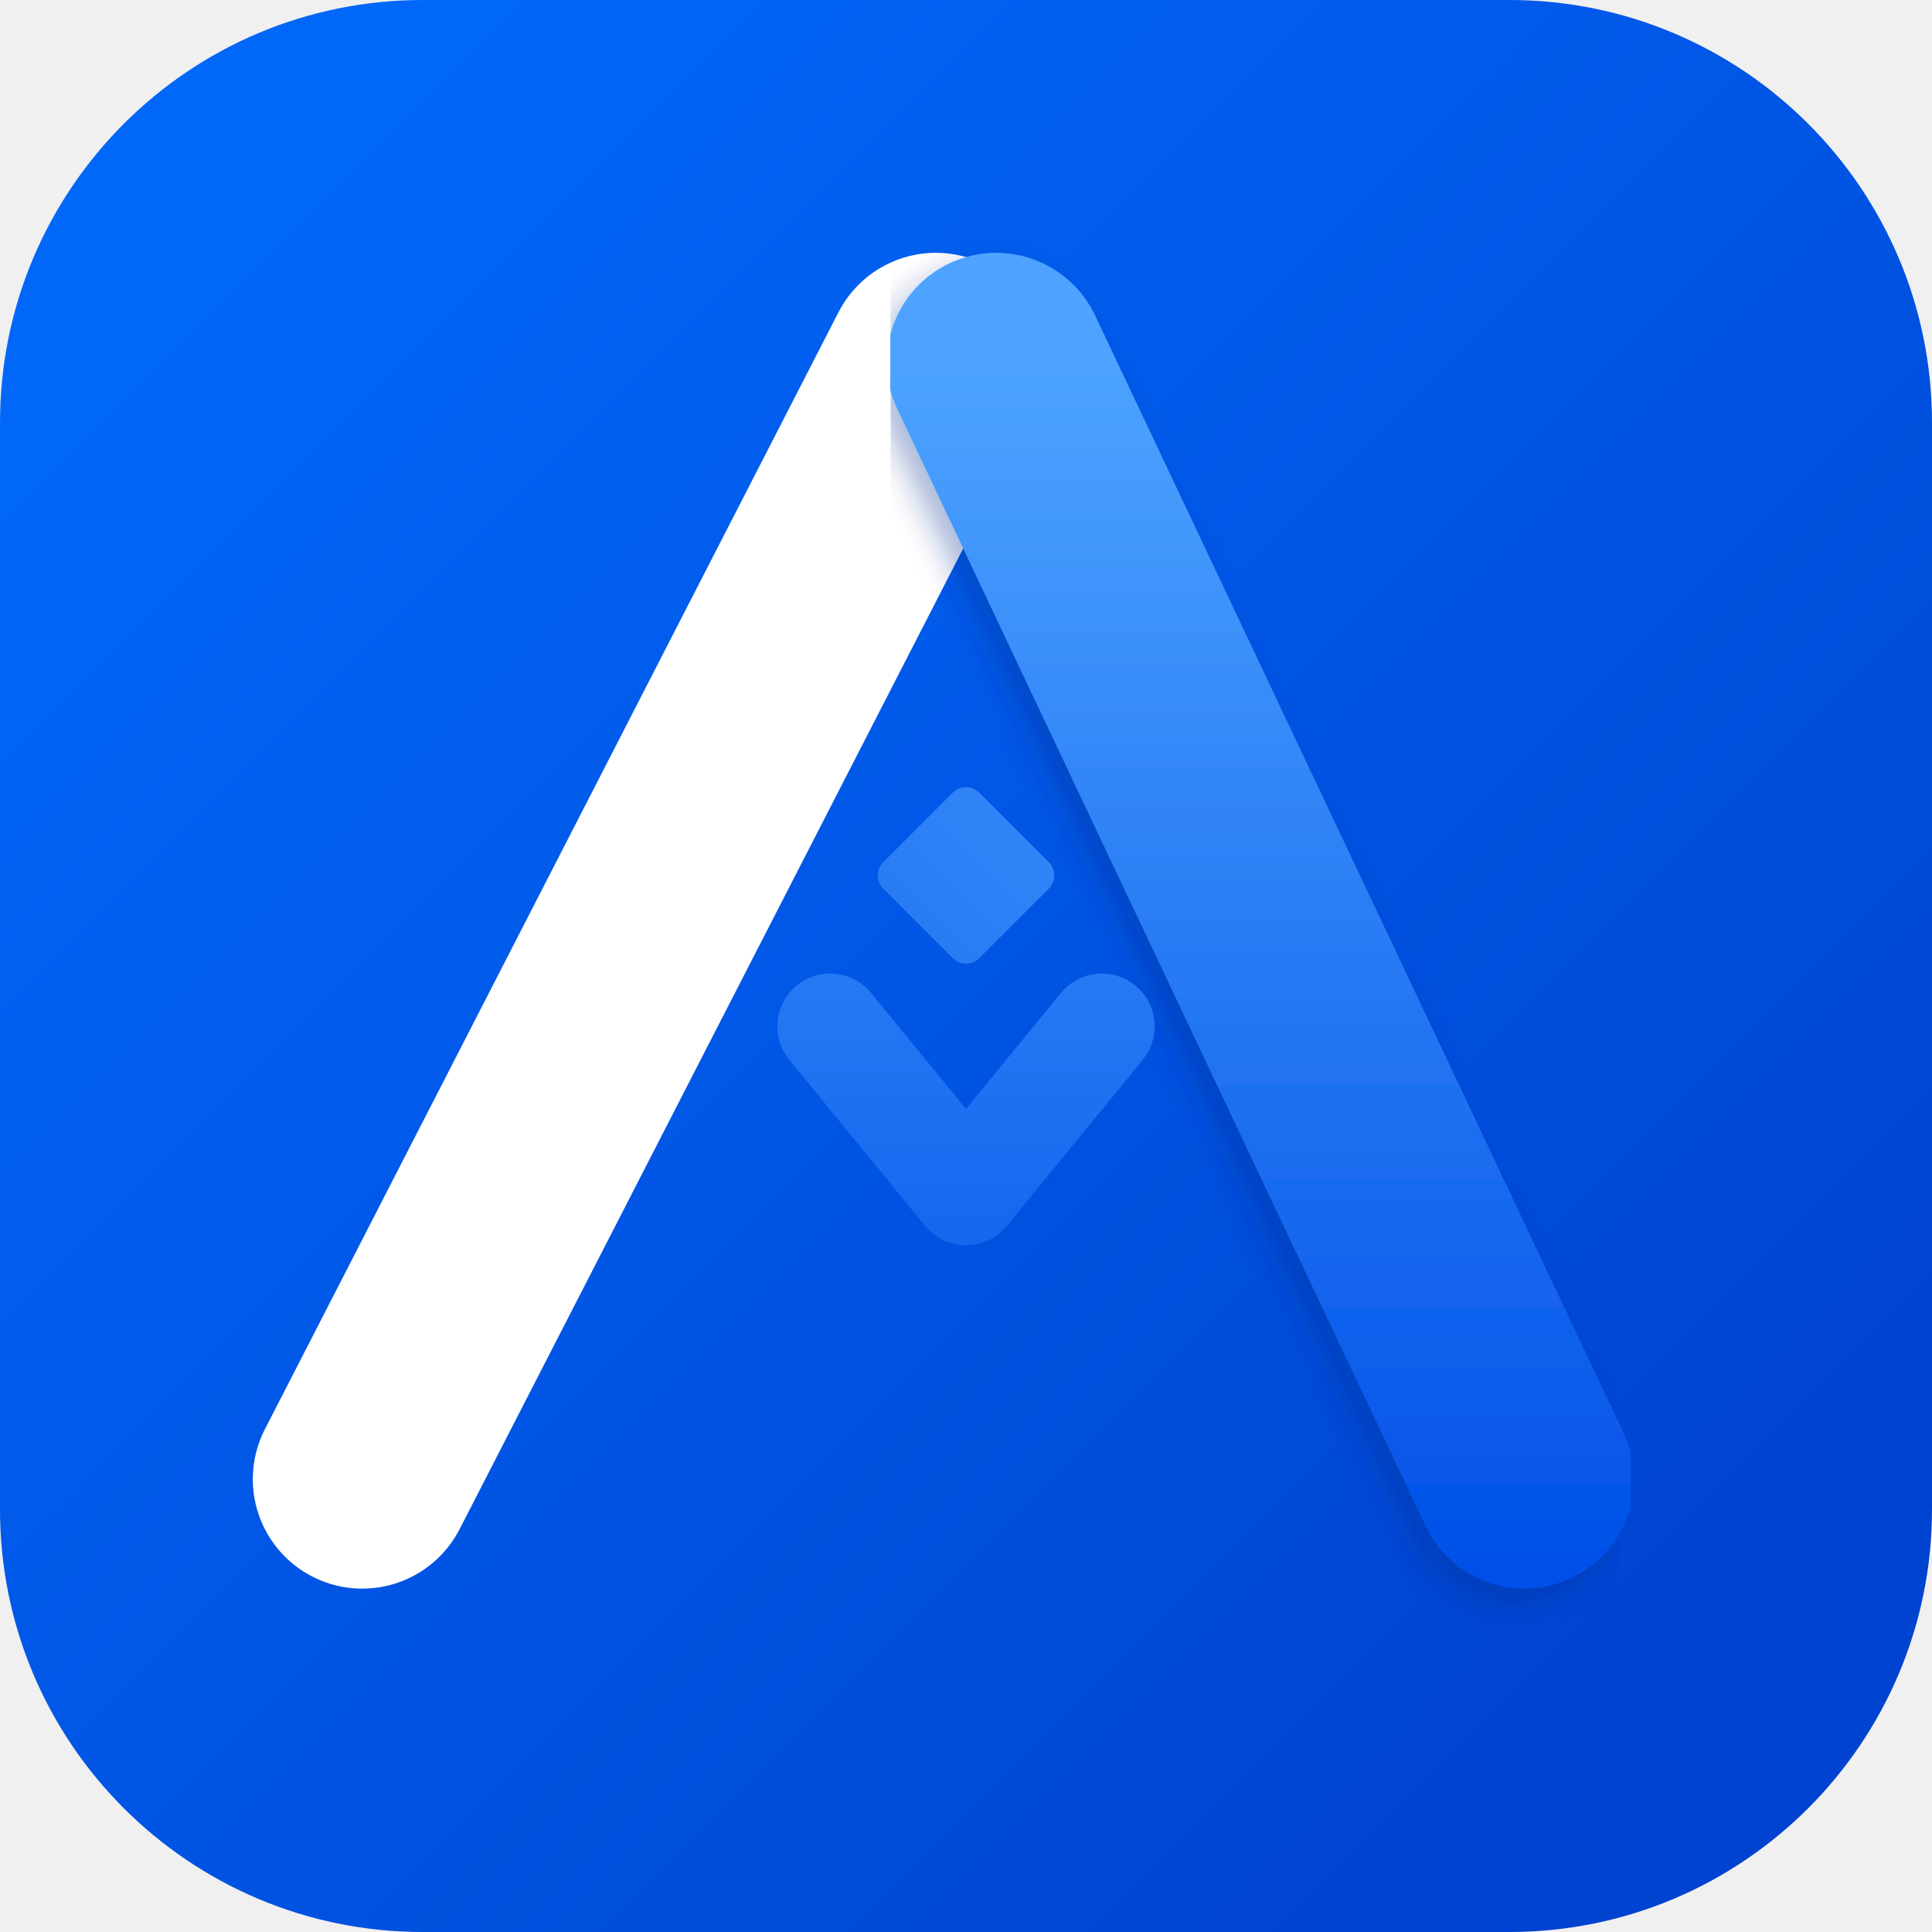
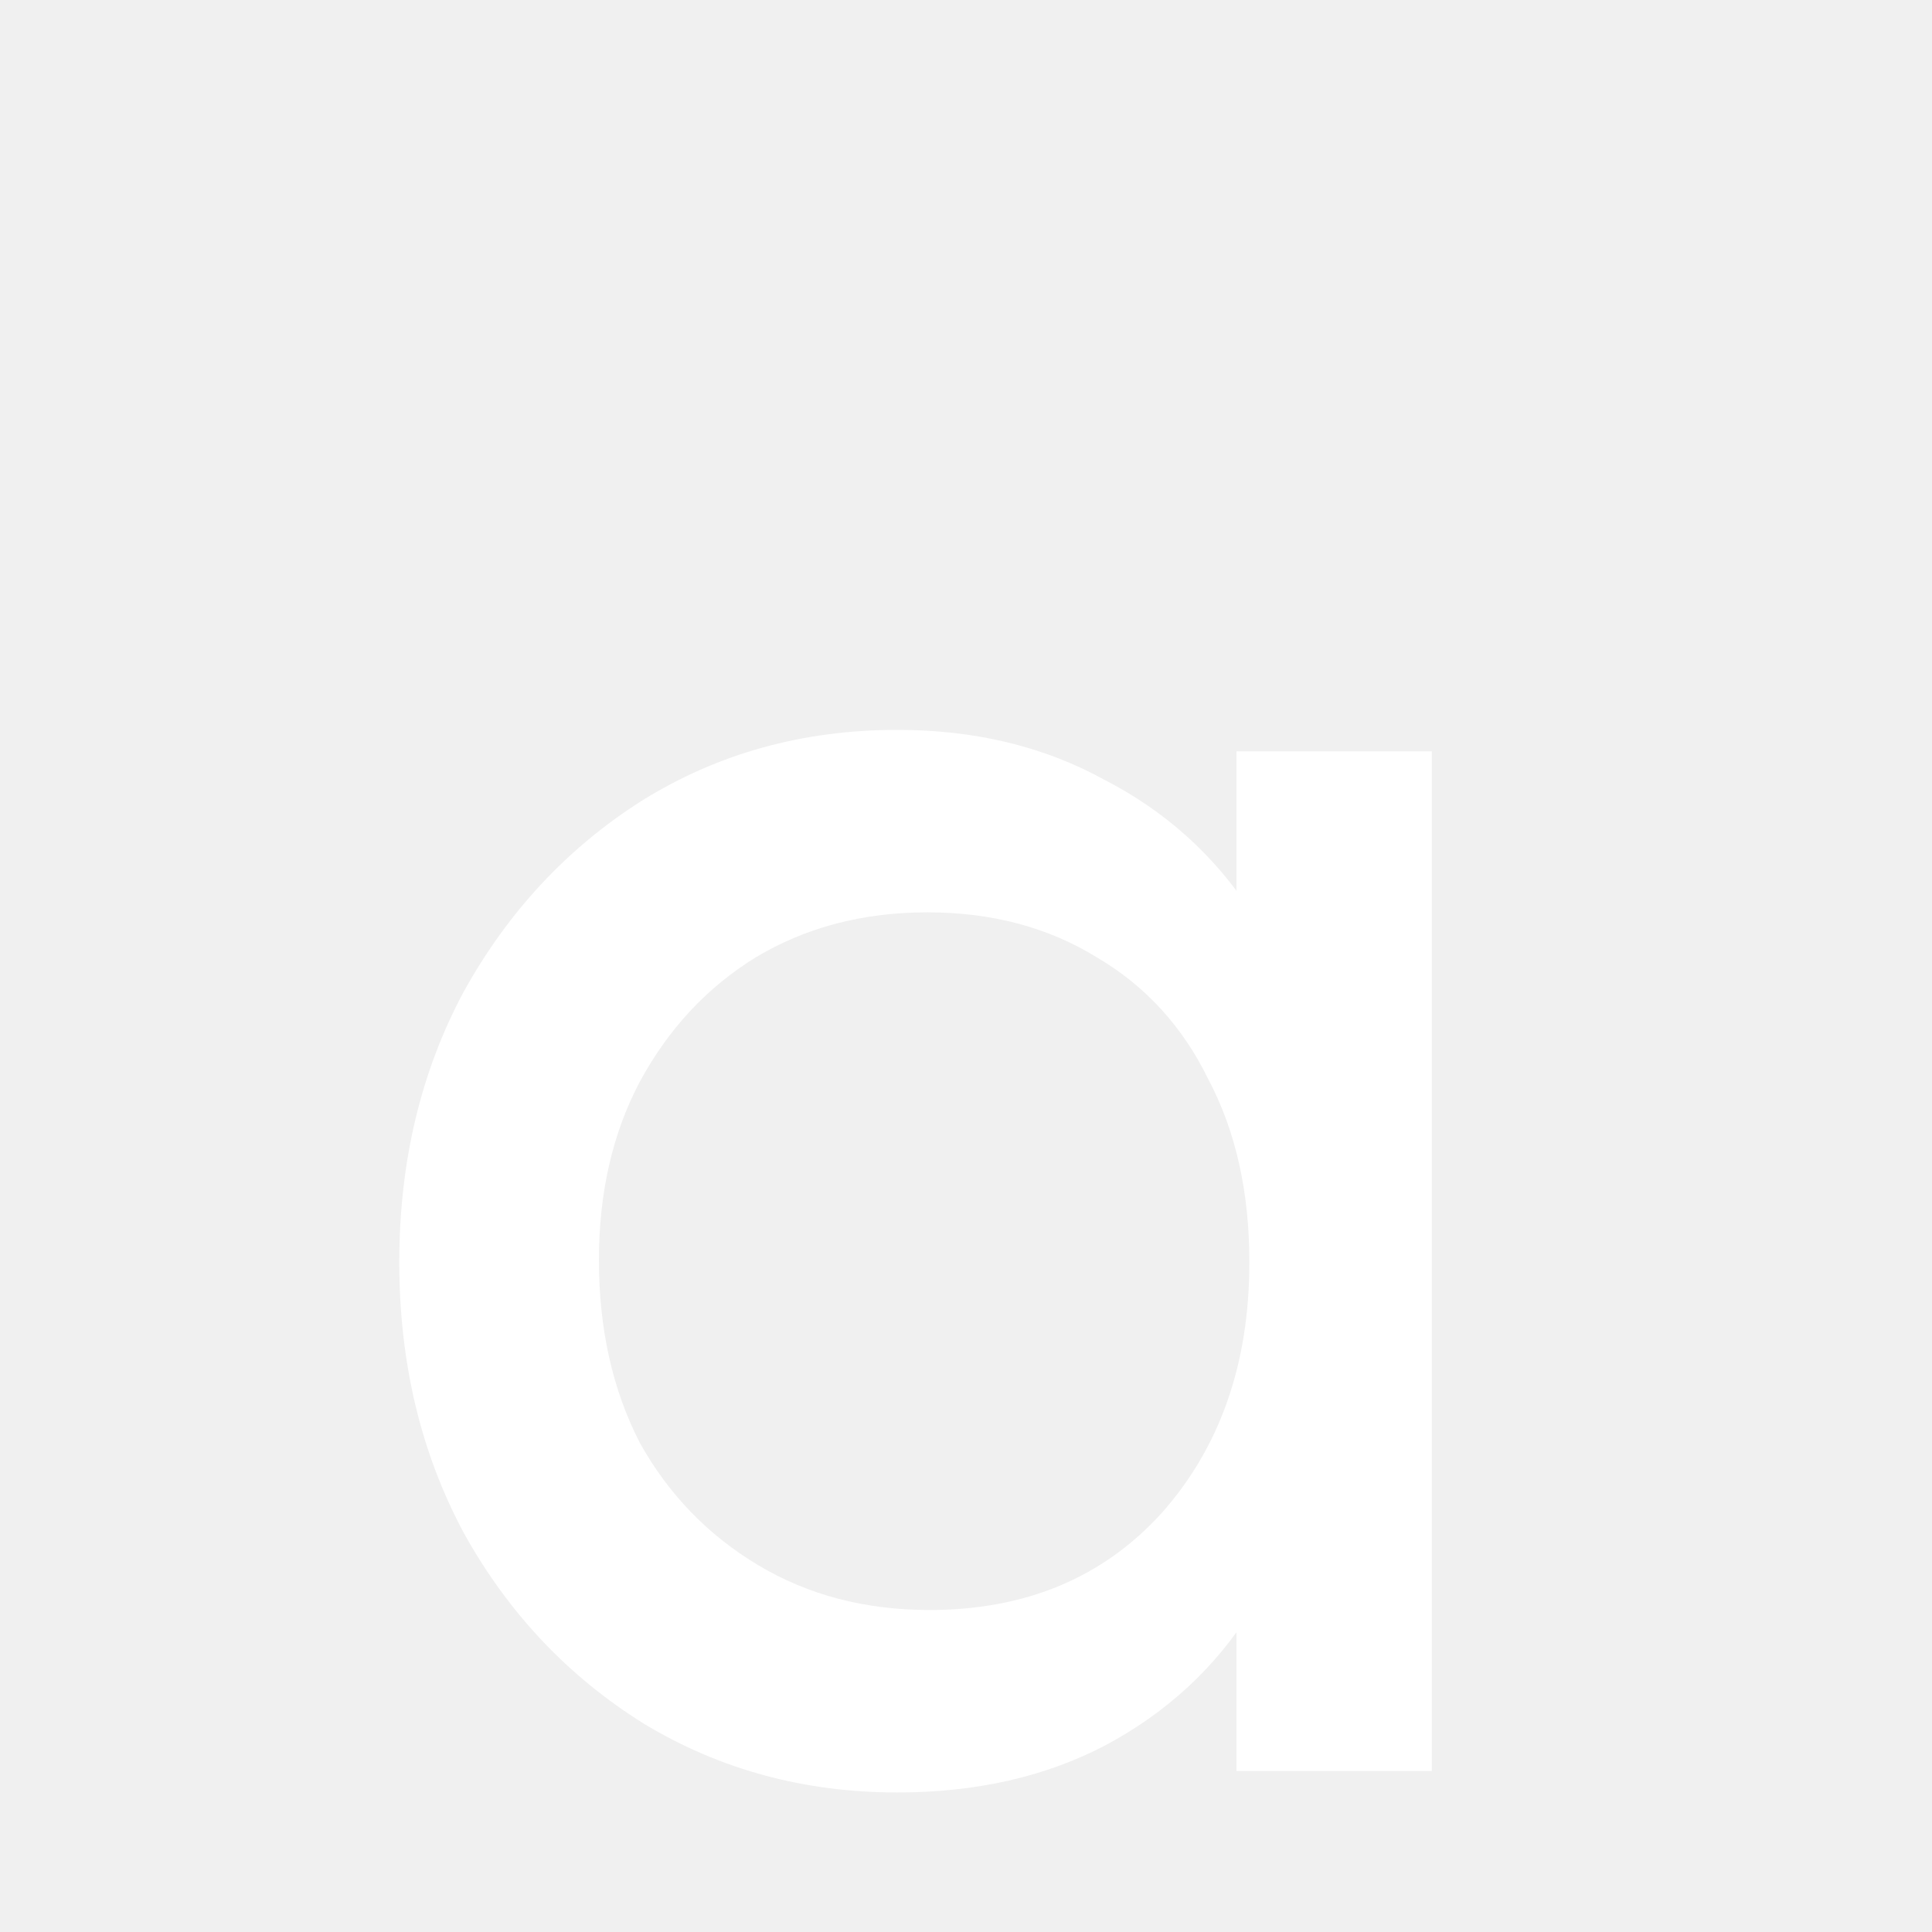
- <svg xmlns="http://www.w3.org/2000/svg" viewBox="0 0 512 512" role="img" aria-label="AITISHKAPRO">
-   <defs>
-     <linearGradient id="bg" x1="64" y1="64" x2="448" y2="448" gradientUnits="userSpaceOnUse">
-       <stop offset="0%" stop-color="#0167F8" />
-       <stop offset="100%" stop-color="#0043D0" />
-     </linearGradient>
-     <linearGradient id="accent" x1="256" y1="96" x2="256" y2="416" gradientUnits="userSpaceOnUse">
-       <stop offset="0%" stop-color="#4DA3FF" />
-       <stop offset="100%" stop-color="#0150E8" />
-     </linearGradient>
-     <filter id="leg-shadow" x="-20%" y="-20%" width="140%" height="140%">
-       <feDropShadow dx="-3" dy="4" stdDeviation="4" flood-color="#002E8A" flood-opacity="0.35" />
-     </filter>
-   </defs>
-   <rect width="512" height="512" rx="112" fill="url(#bg)" />
-   <path d="M 96 392 L 248 96" fill="none" stroke="#FFFFFF" stroke-width="58" stroke-linecap="round" />
-   <path d="M 264 96 L 404 392" fill="none" stroke="url(#accent)" stroke-width="58" stroke-linecap="round" filter="url(#leg-shadow)" />
-   <rect x="238" y="214" width="36" height="36" rx="5" fill="url(#accent)" transform="rotate(45 256 232)" />
-   <path d="M 220 272 L 256 316 L 292 272" fill="none" stroke="url(#accent)" stroke-width="28" stroke-linecap="round" stroke-linejoin="round" />
+ <svg xmlns="http://www.w3.org/2000/svg" width="36" height="36" viewBox="0 0 36 36" fill="none">
+   <path d="M16.72 33.4C14.987 33.4 13.413 32.973 12 32.12C10.587 31.24 9.467 30.053 8.64 28.56C7.84 27.067 7.44 25.387 7.44 23.52C7.44 21.653 7.84 19.973 8.64 18.48C9.467 16.987 10.573 15.8 11.96 14.92C13.373 14.04 14.96 13.6 16.72 13.6C18.16 13.6 19.44 13.907 20.56 14.52C21.707 15.107 22.627 15.933 23.32 17C24.013 18.04 24.4 19.253 24.48 20.64V26.36C24.4 27.72 24.013 28.933 23.32 30C22.653 31.067 21.747 31.907 20.6 32.52C19.48 33.107 18.187 33.4 16.72 33.4ZM17.32 30C19.107 30 20.547 29.4 21.64 28.2C22.733 26.973 23.28 25.413 23.28 23.52C23.28 22.213 23.027 21.08 22.52 20.12C22.04 19.133 21.347 18.373 20.44 17.84C19.533 17.28 18.48 17 17.28 17C16.08 17 15.013 17.28 14.08 17.84C13.173 18.4 12.453 19.173 11.92 20.16C11.413 21.12 11.16 22.227 11.16 23.48C11.16 24.76 11.413 25.893 11.92 26.88C12.453 27.84 13.187 28.6 14.12 29.16C15.053 29.72 16.12 30 17.32 30ZM23.04 33V27.88L23.72 23.24L23.04 18.64V14H26.68V33H23.04Z" fill="white" />
</svg>
